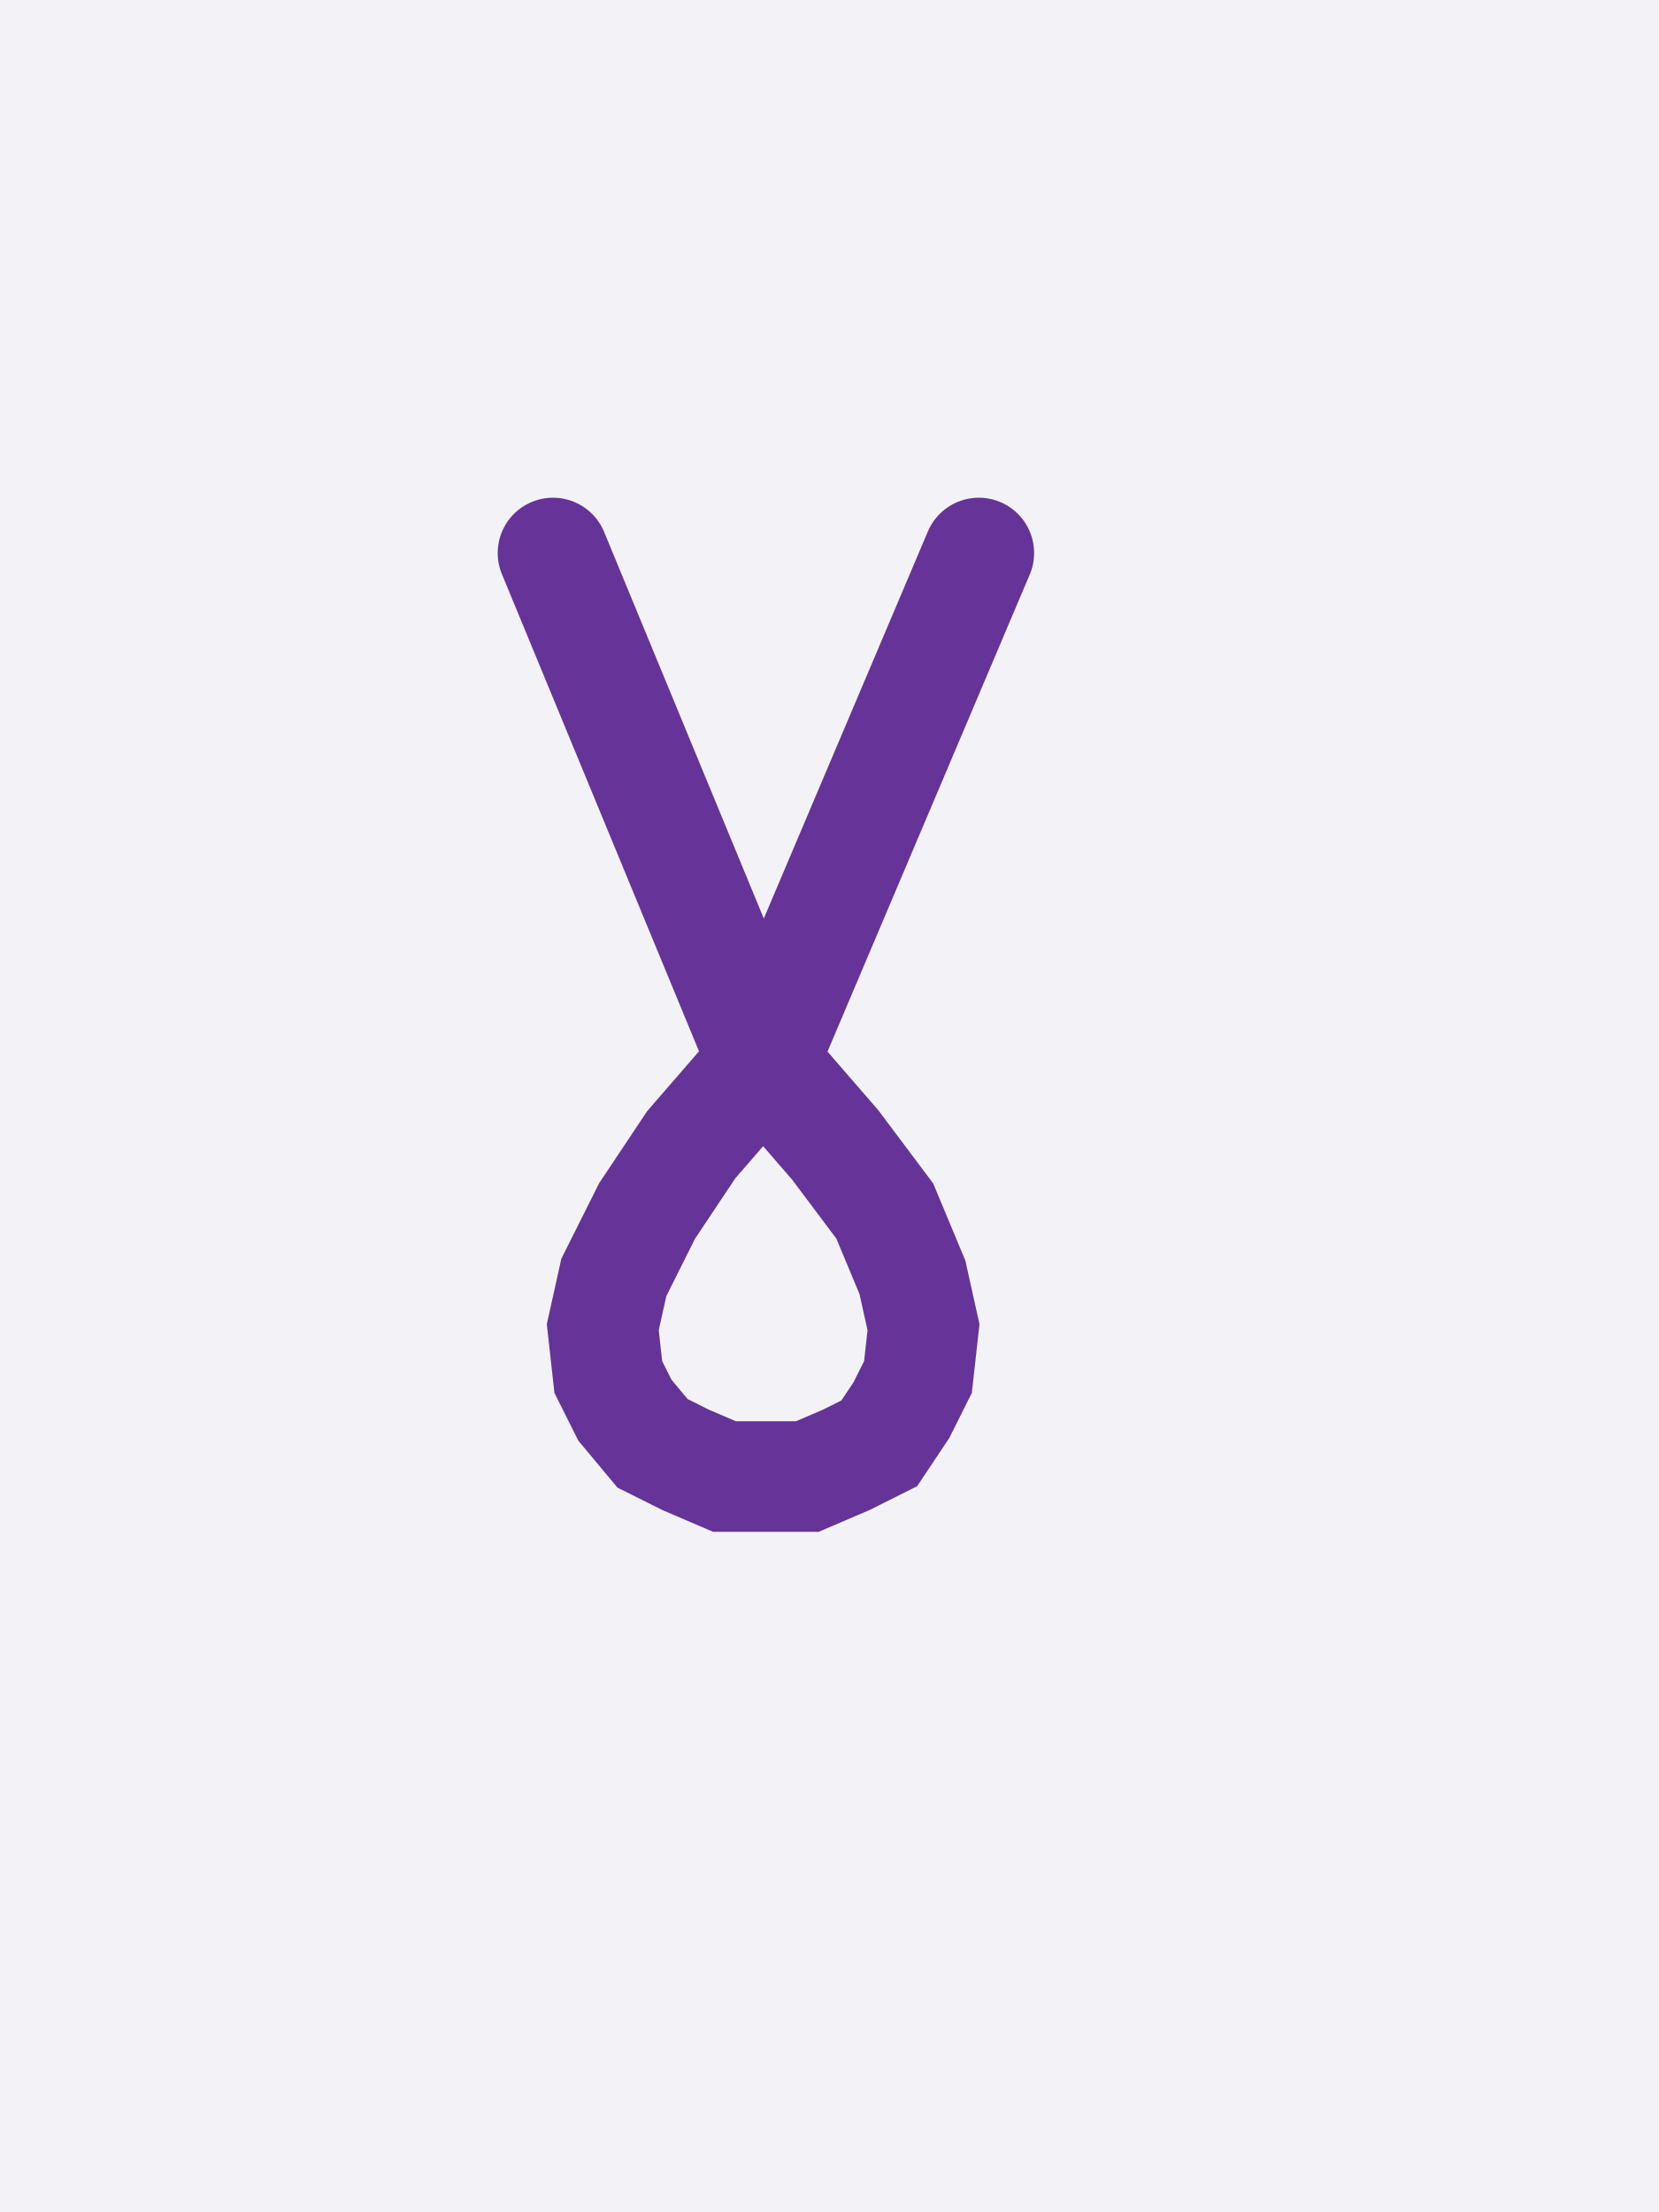
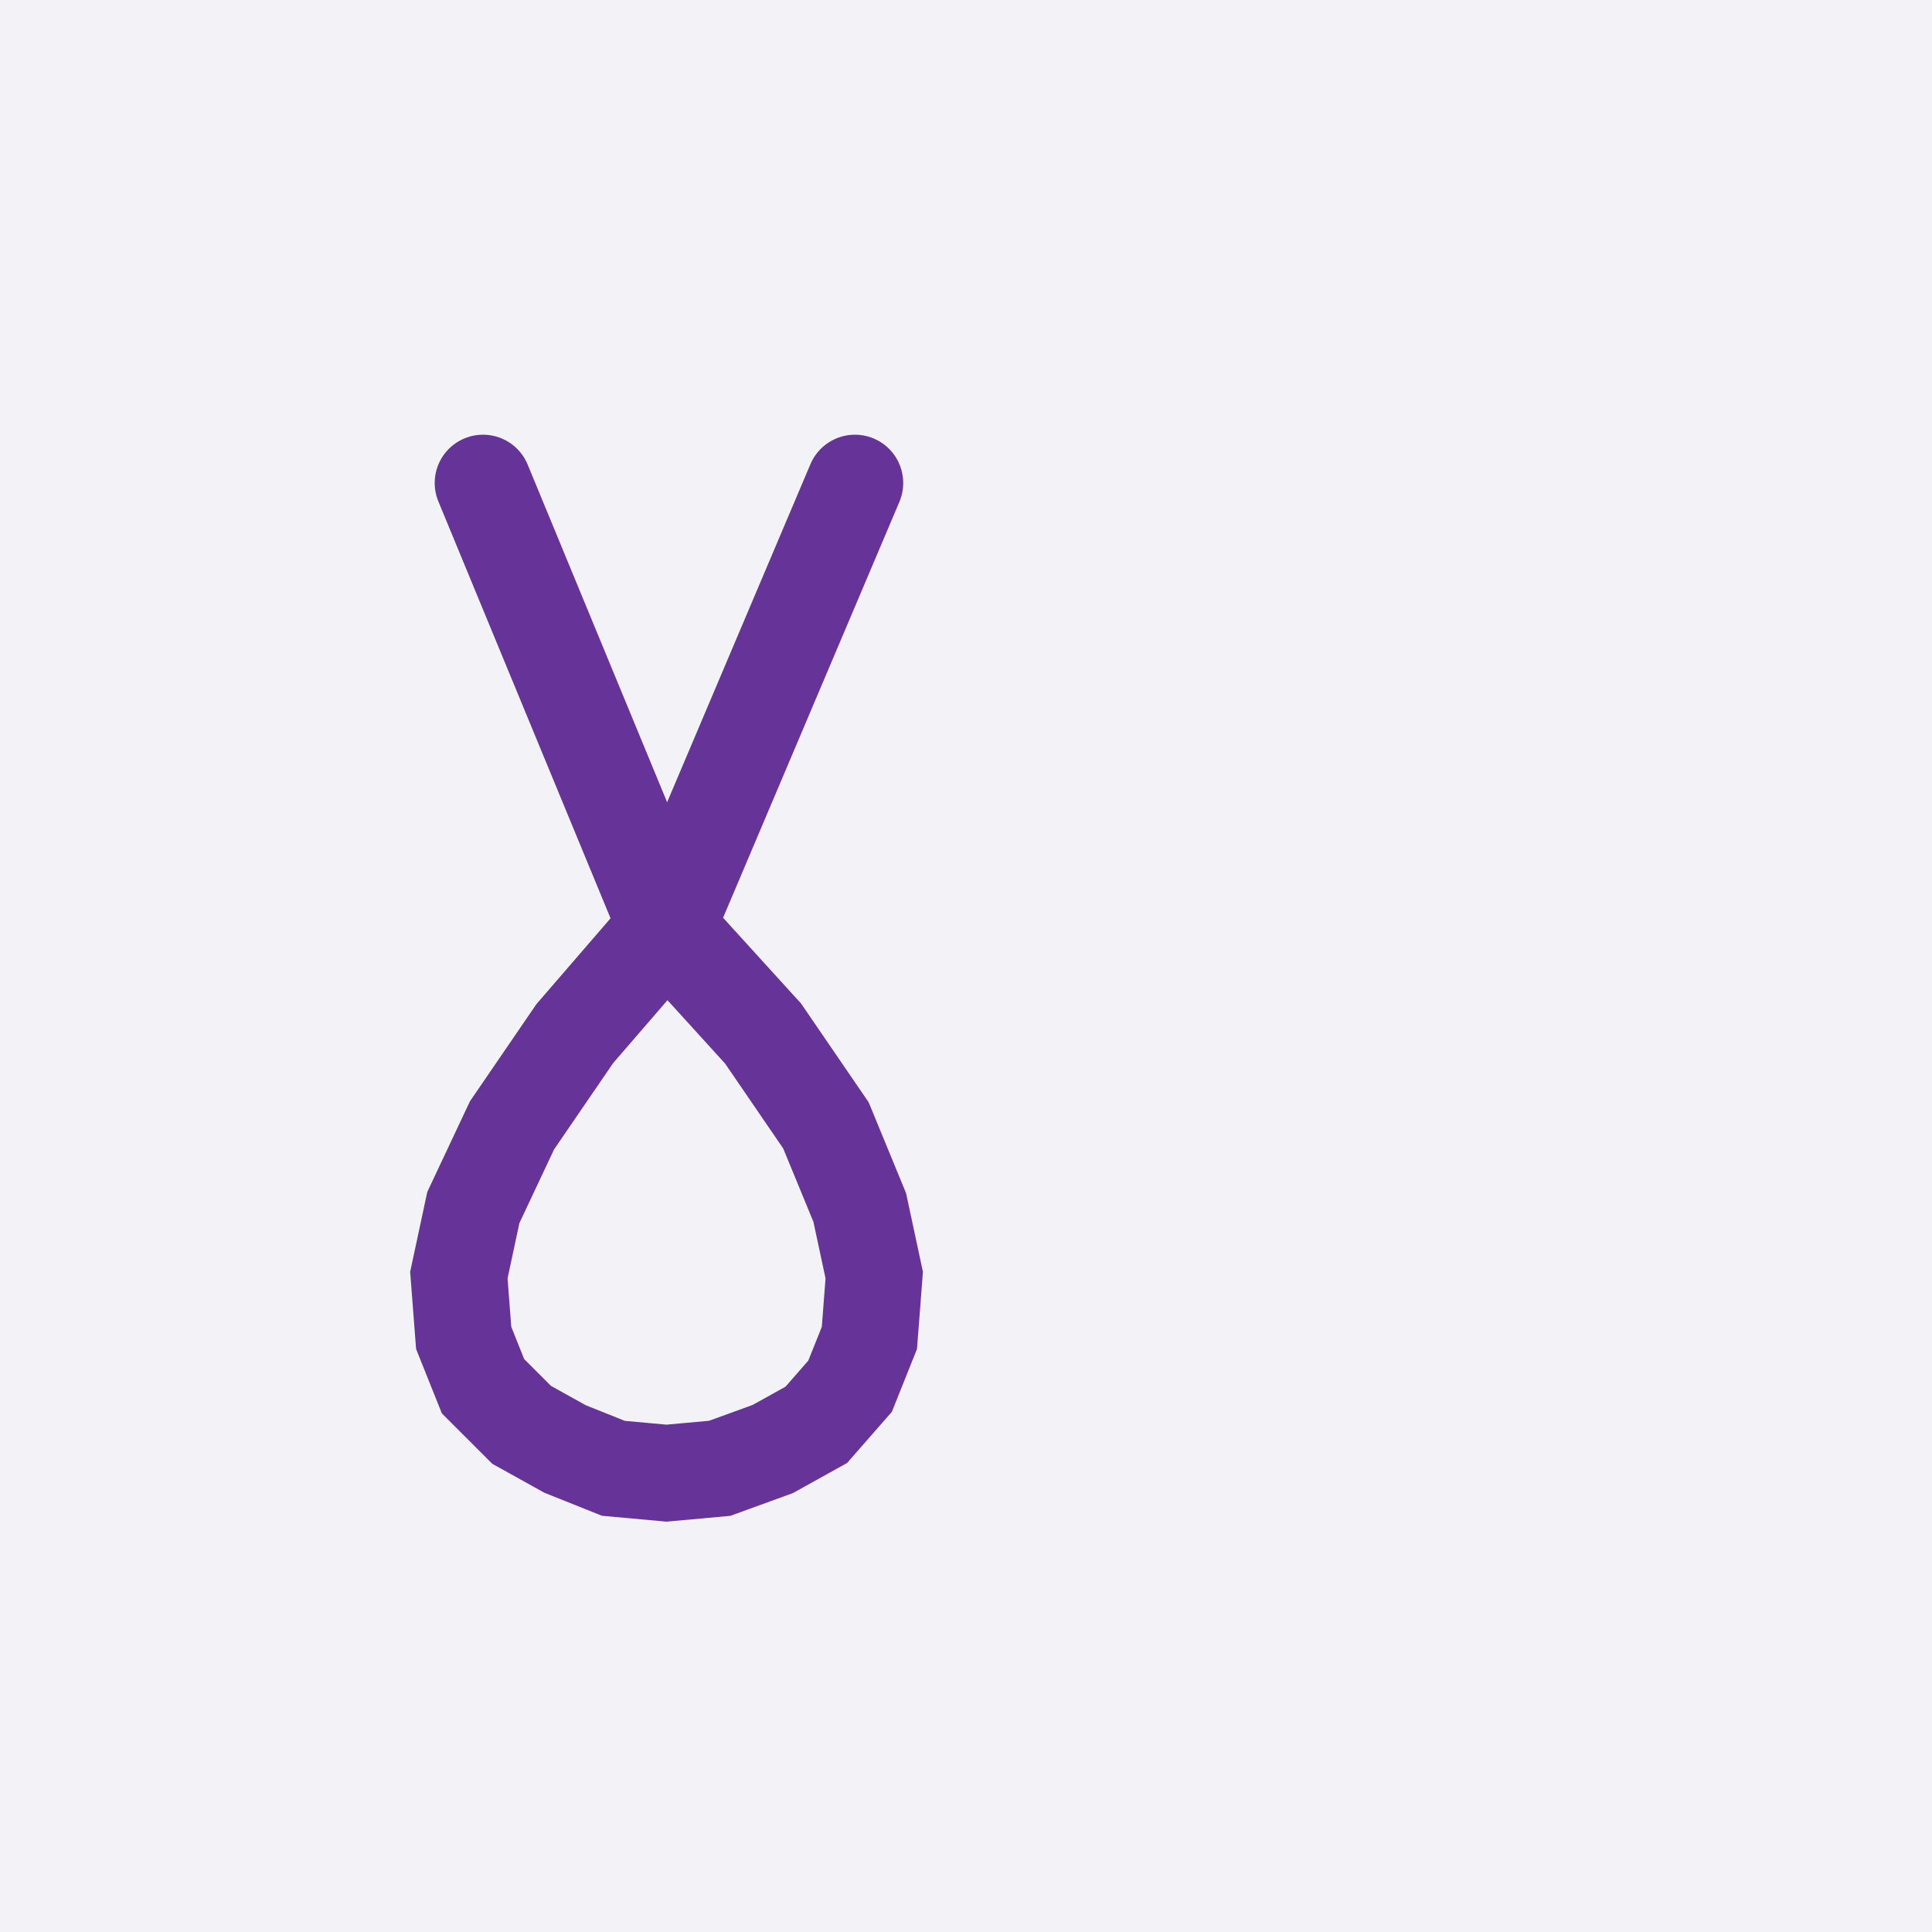
- <svg xmlns="http://www.w3.org/2000/svg" width="30" height="40" style="fill:none; stroke-linecap:round;">
+ <svg xmlns="http://www.w3.org/2000/svg" width="40" height="40" style="fill:none; stroke-linecap:round;">
  <rect width="100%" height="100%" fill="#F3F3F7" />
-   <path stroke="#663399" stroke-width="2" d="M 15,20" />
+   <path stroke="#663399" stroke-width="2" d="M 20,20" />
  <path stroke="#663399" stroke-width="2" d="M 10,10 13.8,19.2" />
-   <path stroke="#663399" stroke-width="2" d="M 13.8,19.2 15.1,20.7 16,21.9 16.5,23.1 16.7,24 16.6,24.9 16.3,25.5 15.9,26.1 15.3,26.4 14.6,26.7 13.8,26.7 13.1,26.7 12.4,26.4 11.8,26.1 11.3,25.5 11,24.9 10.9,24 11.1,23.1 11.7,21.9 12.5,20.7 13.8,19.2 17.7,10" />
+   <path stroke="#663399" stroke-width="2" d="M 13.8,19.2 15.8,21.4 17.1,23.3 17.8,25 18.1,26.4 18,27.7 17.6,28.7 16.9,29.5 16,30 14.9,30.4 13.8,30.5 12.7,30.4 11.7,30 10.8,29.5 10,28.7 9.6,27.7 9.5,26.4 9.8,25 10.6,23.3 11.9,21.4 13.8,19.2 17.7,10" />
</svg>
